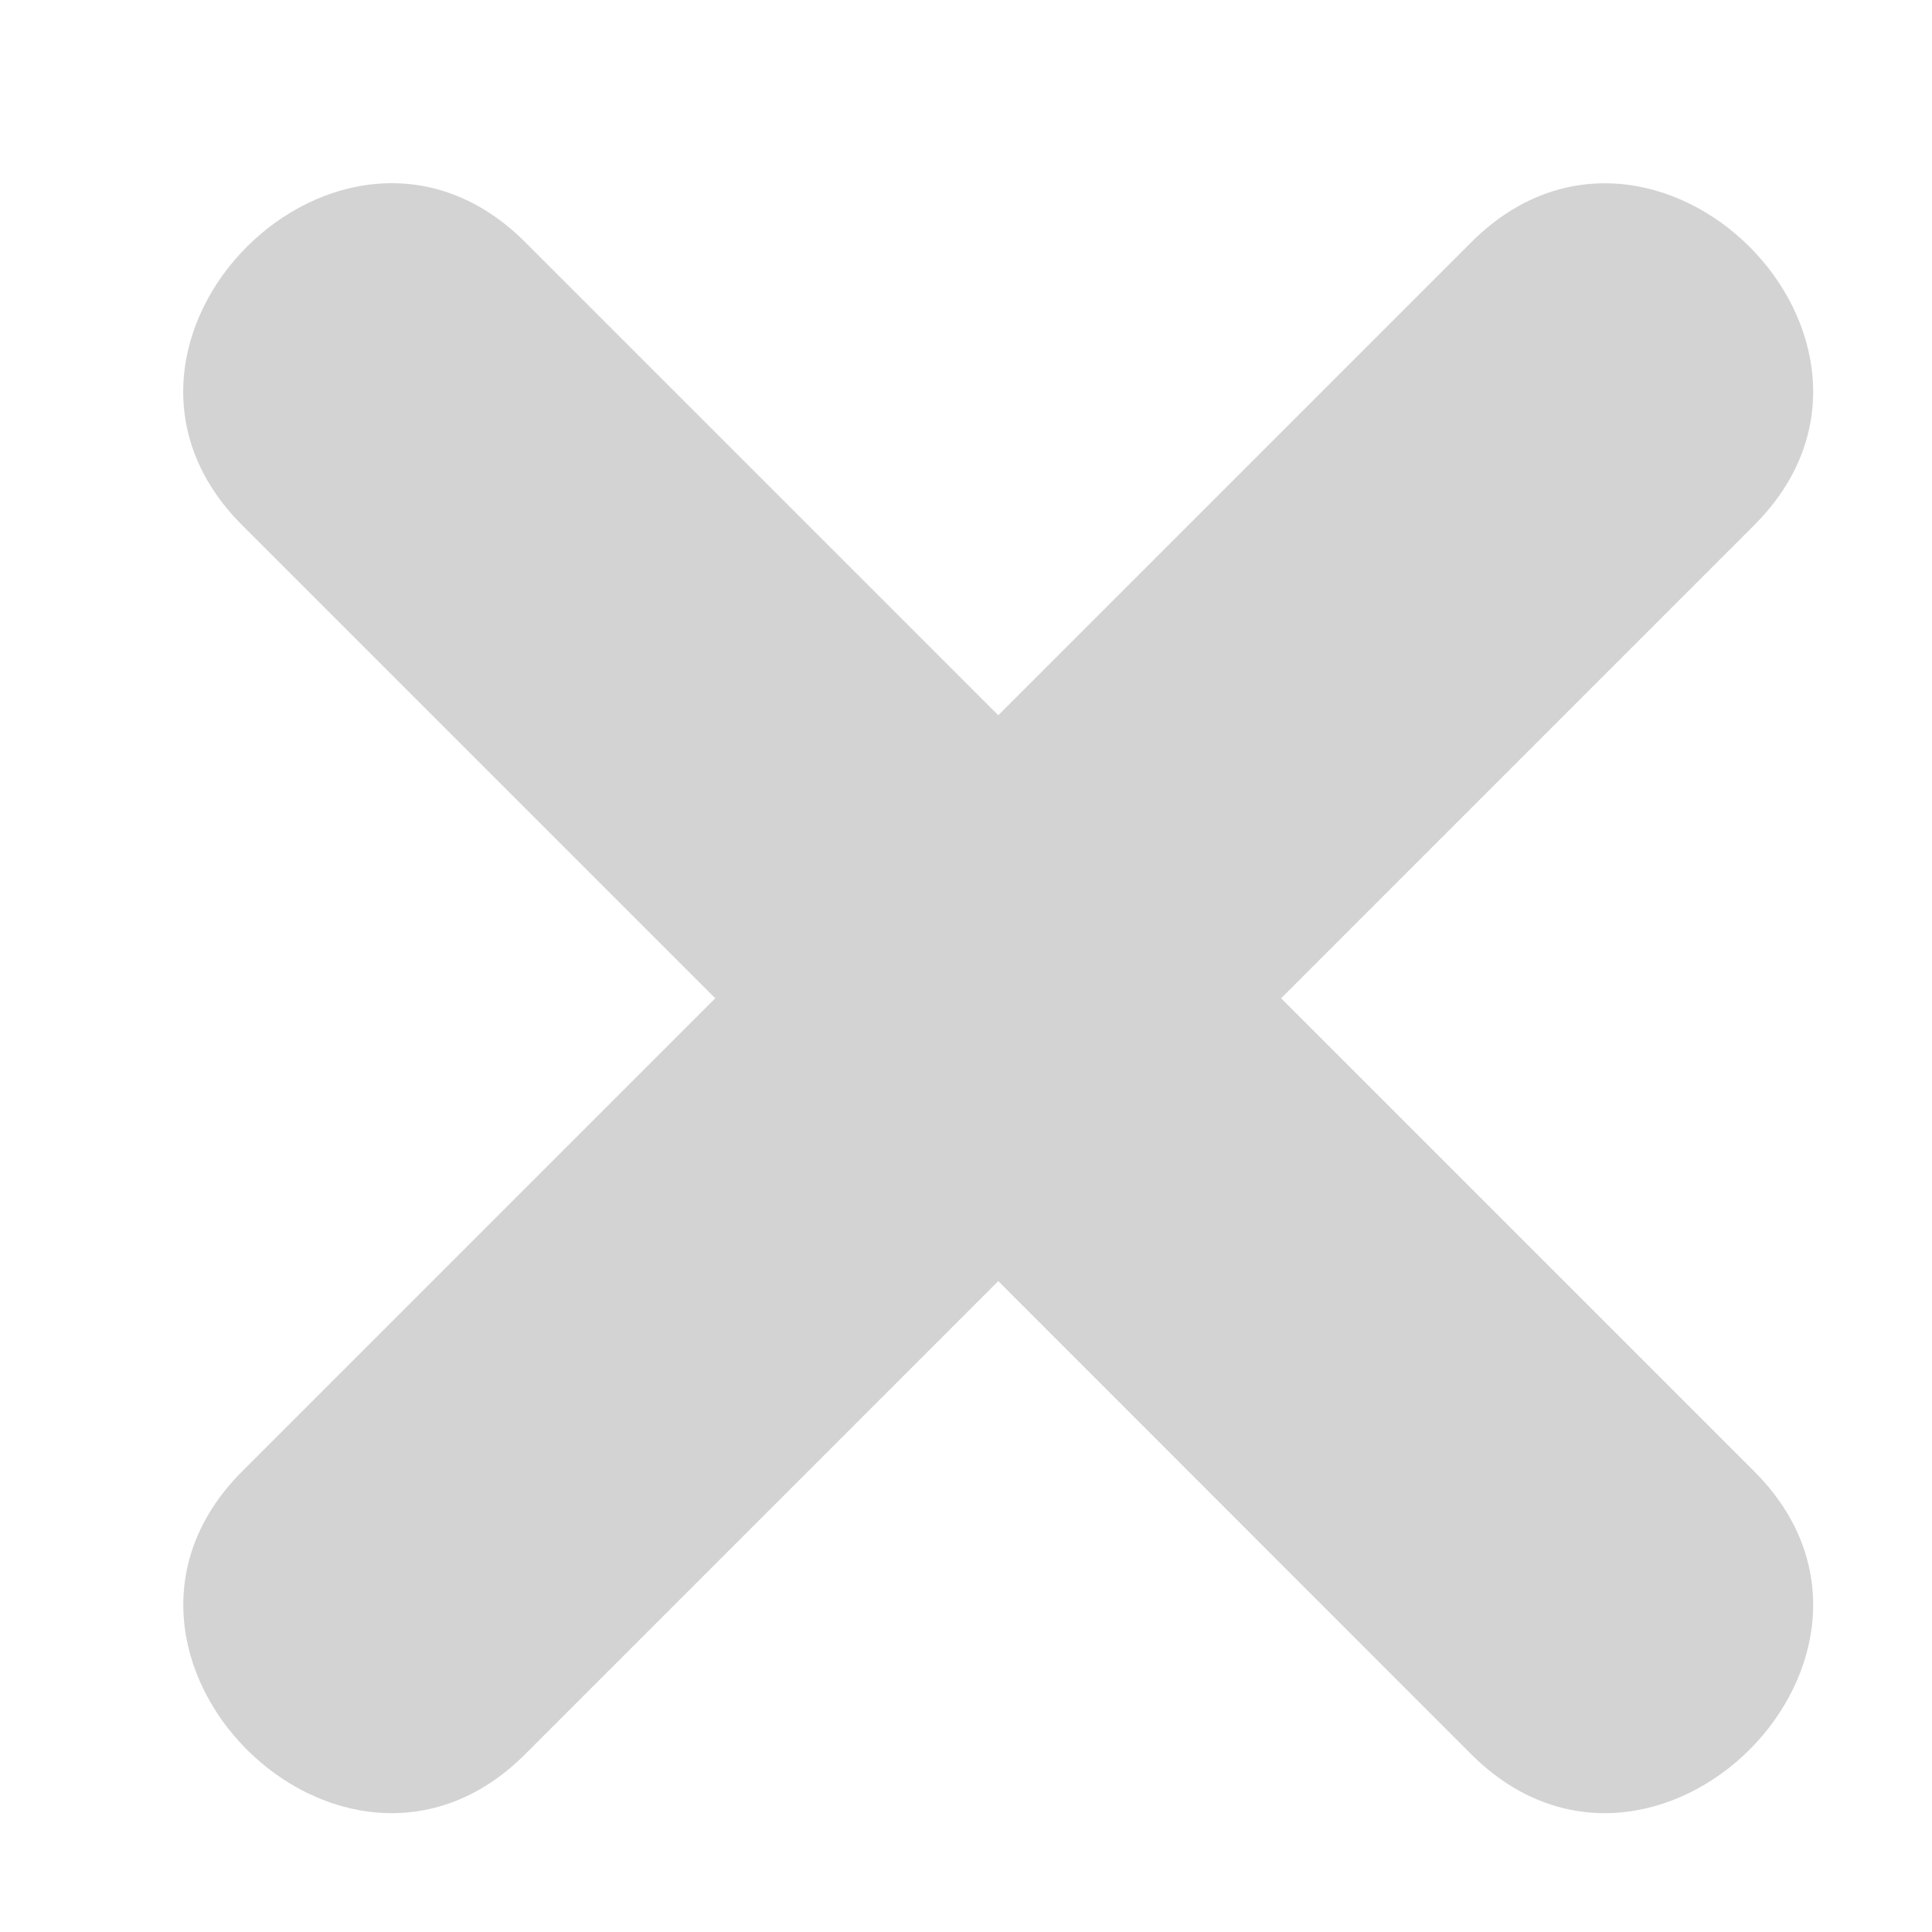
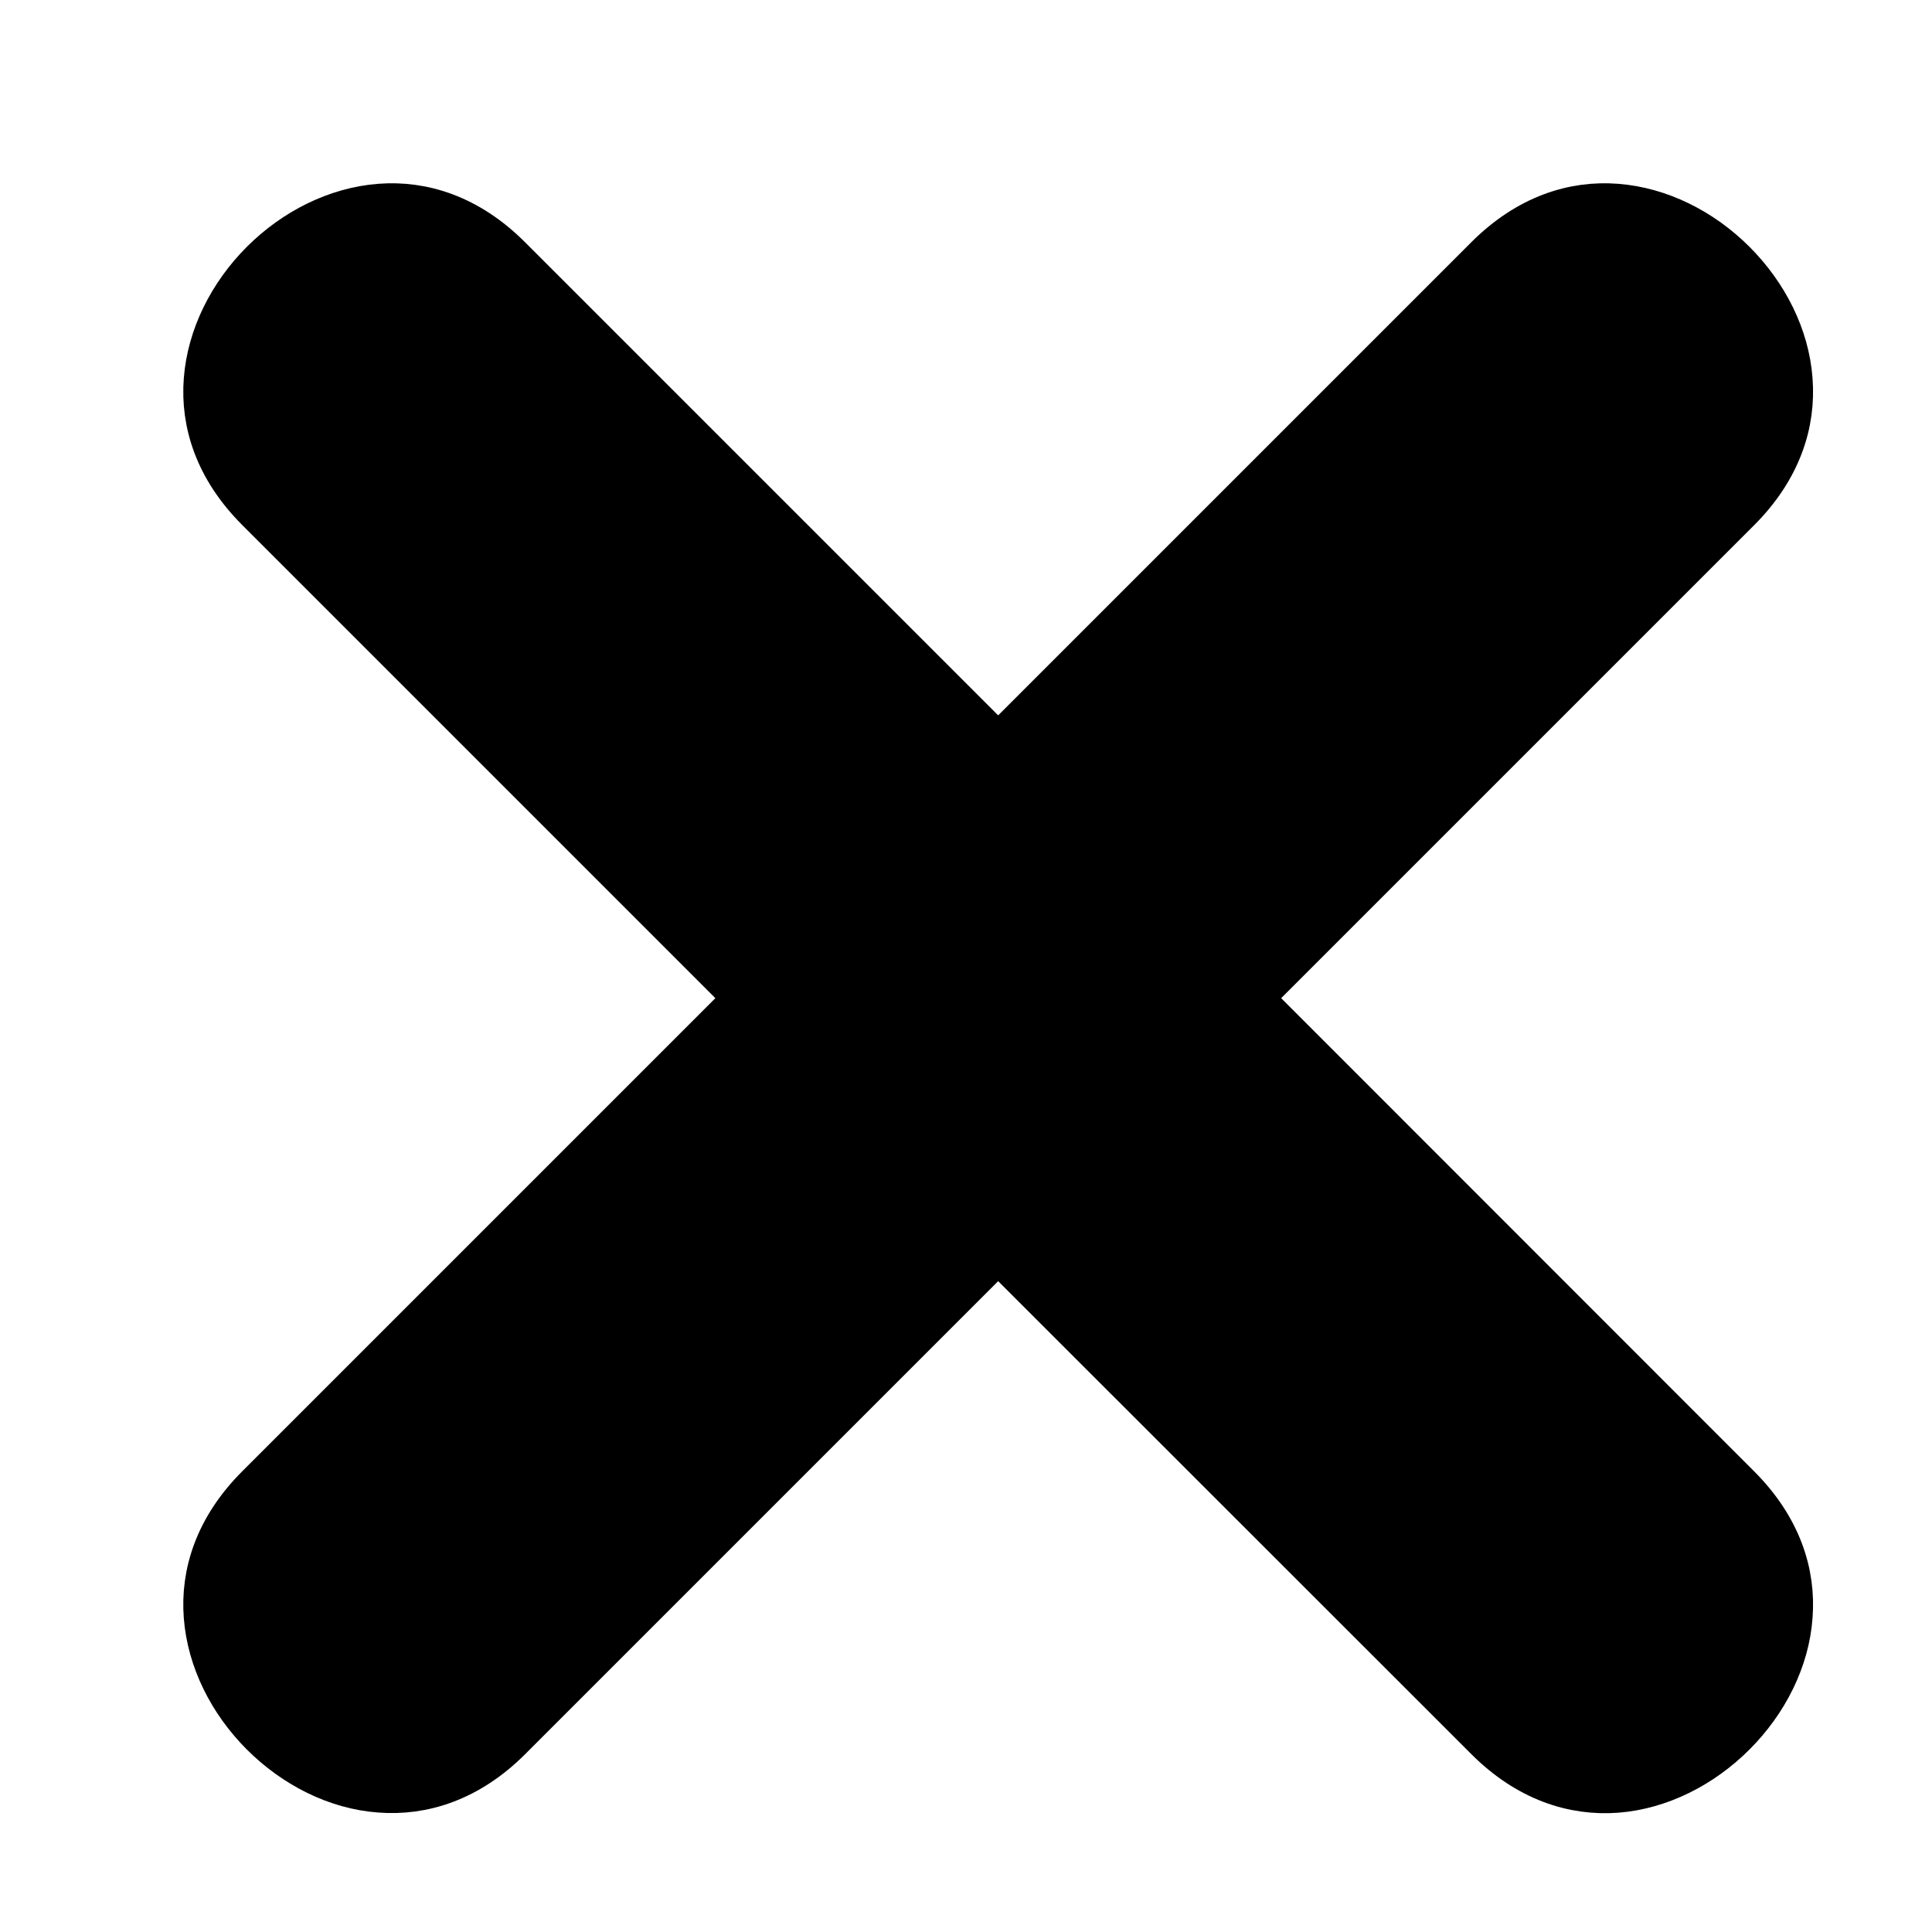
<svg xmlns="http://www.w3.org/2000/svg" width="10" height="10" viewBox="0 0 10 10" fill="none">
-   <path d="M9.08 7.616L6.631 5.167L9.08 2.718C10.024 1.774 8.56 0.309 7.615 1.254L5.167 3.702L2.718 1.253C1.774 0.309 0.309 1.774 1.253 2.718L3.702 5.167L1.254 7.615C0.309 8.56 1.774 10.024 2.718 9.08L5.167 6.631L7.615 9.08C8.56 10.024 10.024 8.56 9.08 7.616Z" fill="#D3D3D3" />
+   <path d="M6.543 5.078L6.454 5.167L6.543 5.255L8.991 7.704C9.202 7.915 9.274 8.148 9.257 8.366C9.241 8.587 9.132 8.802 8.967 8.967C8.802 9.132 8.587 9.241 8.366 9.258C8.148 9.274 7.915 9.202 7.704 8.991L5.255 6.543L5.167 6.454L5.078 6.543L2.63 8.991C2.419 9.202 2.185 9.274 1.967 9.257C1.746 9.241 1.531 9.132 1.366 8.967C1.201 8.802 1.093 8.587 1.076 8.366C1.059 8.148 1.131 7.915 1.342 7.704L3.791 5.255L3.879 5.167L3.791 5.078L1.342 2.629C1.131 2.418 1.059 2.185 1.076 1.967C1.093 1.746 1.201 1.531 1.366 1.366C1.531 1.201 1.746 1.093 1.967 1.076C2.185 1.059 2.418 1.131 2.629 1.342L5.078 3.791L5.167 3.879L5.255 3.791L7.704 1.342C7.915 1.131 8.148 1.059 8.366 1.076C8.587 1.093 8.802 1.201 8.967 1.366C9.132 1.531 9.241 1.746 9.257 1.967C9.274 2.185 9.202 2.419 8.991 2.63L6.543 5.078Z" fill="black" stroke="black" stroke-width="0.25" />
</svg>
